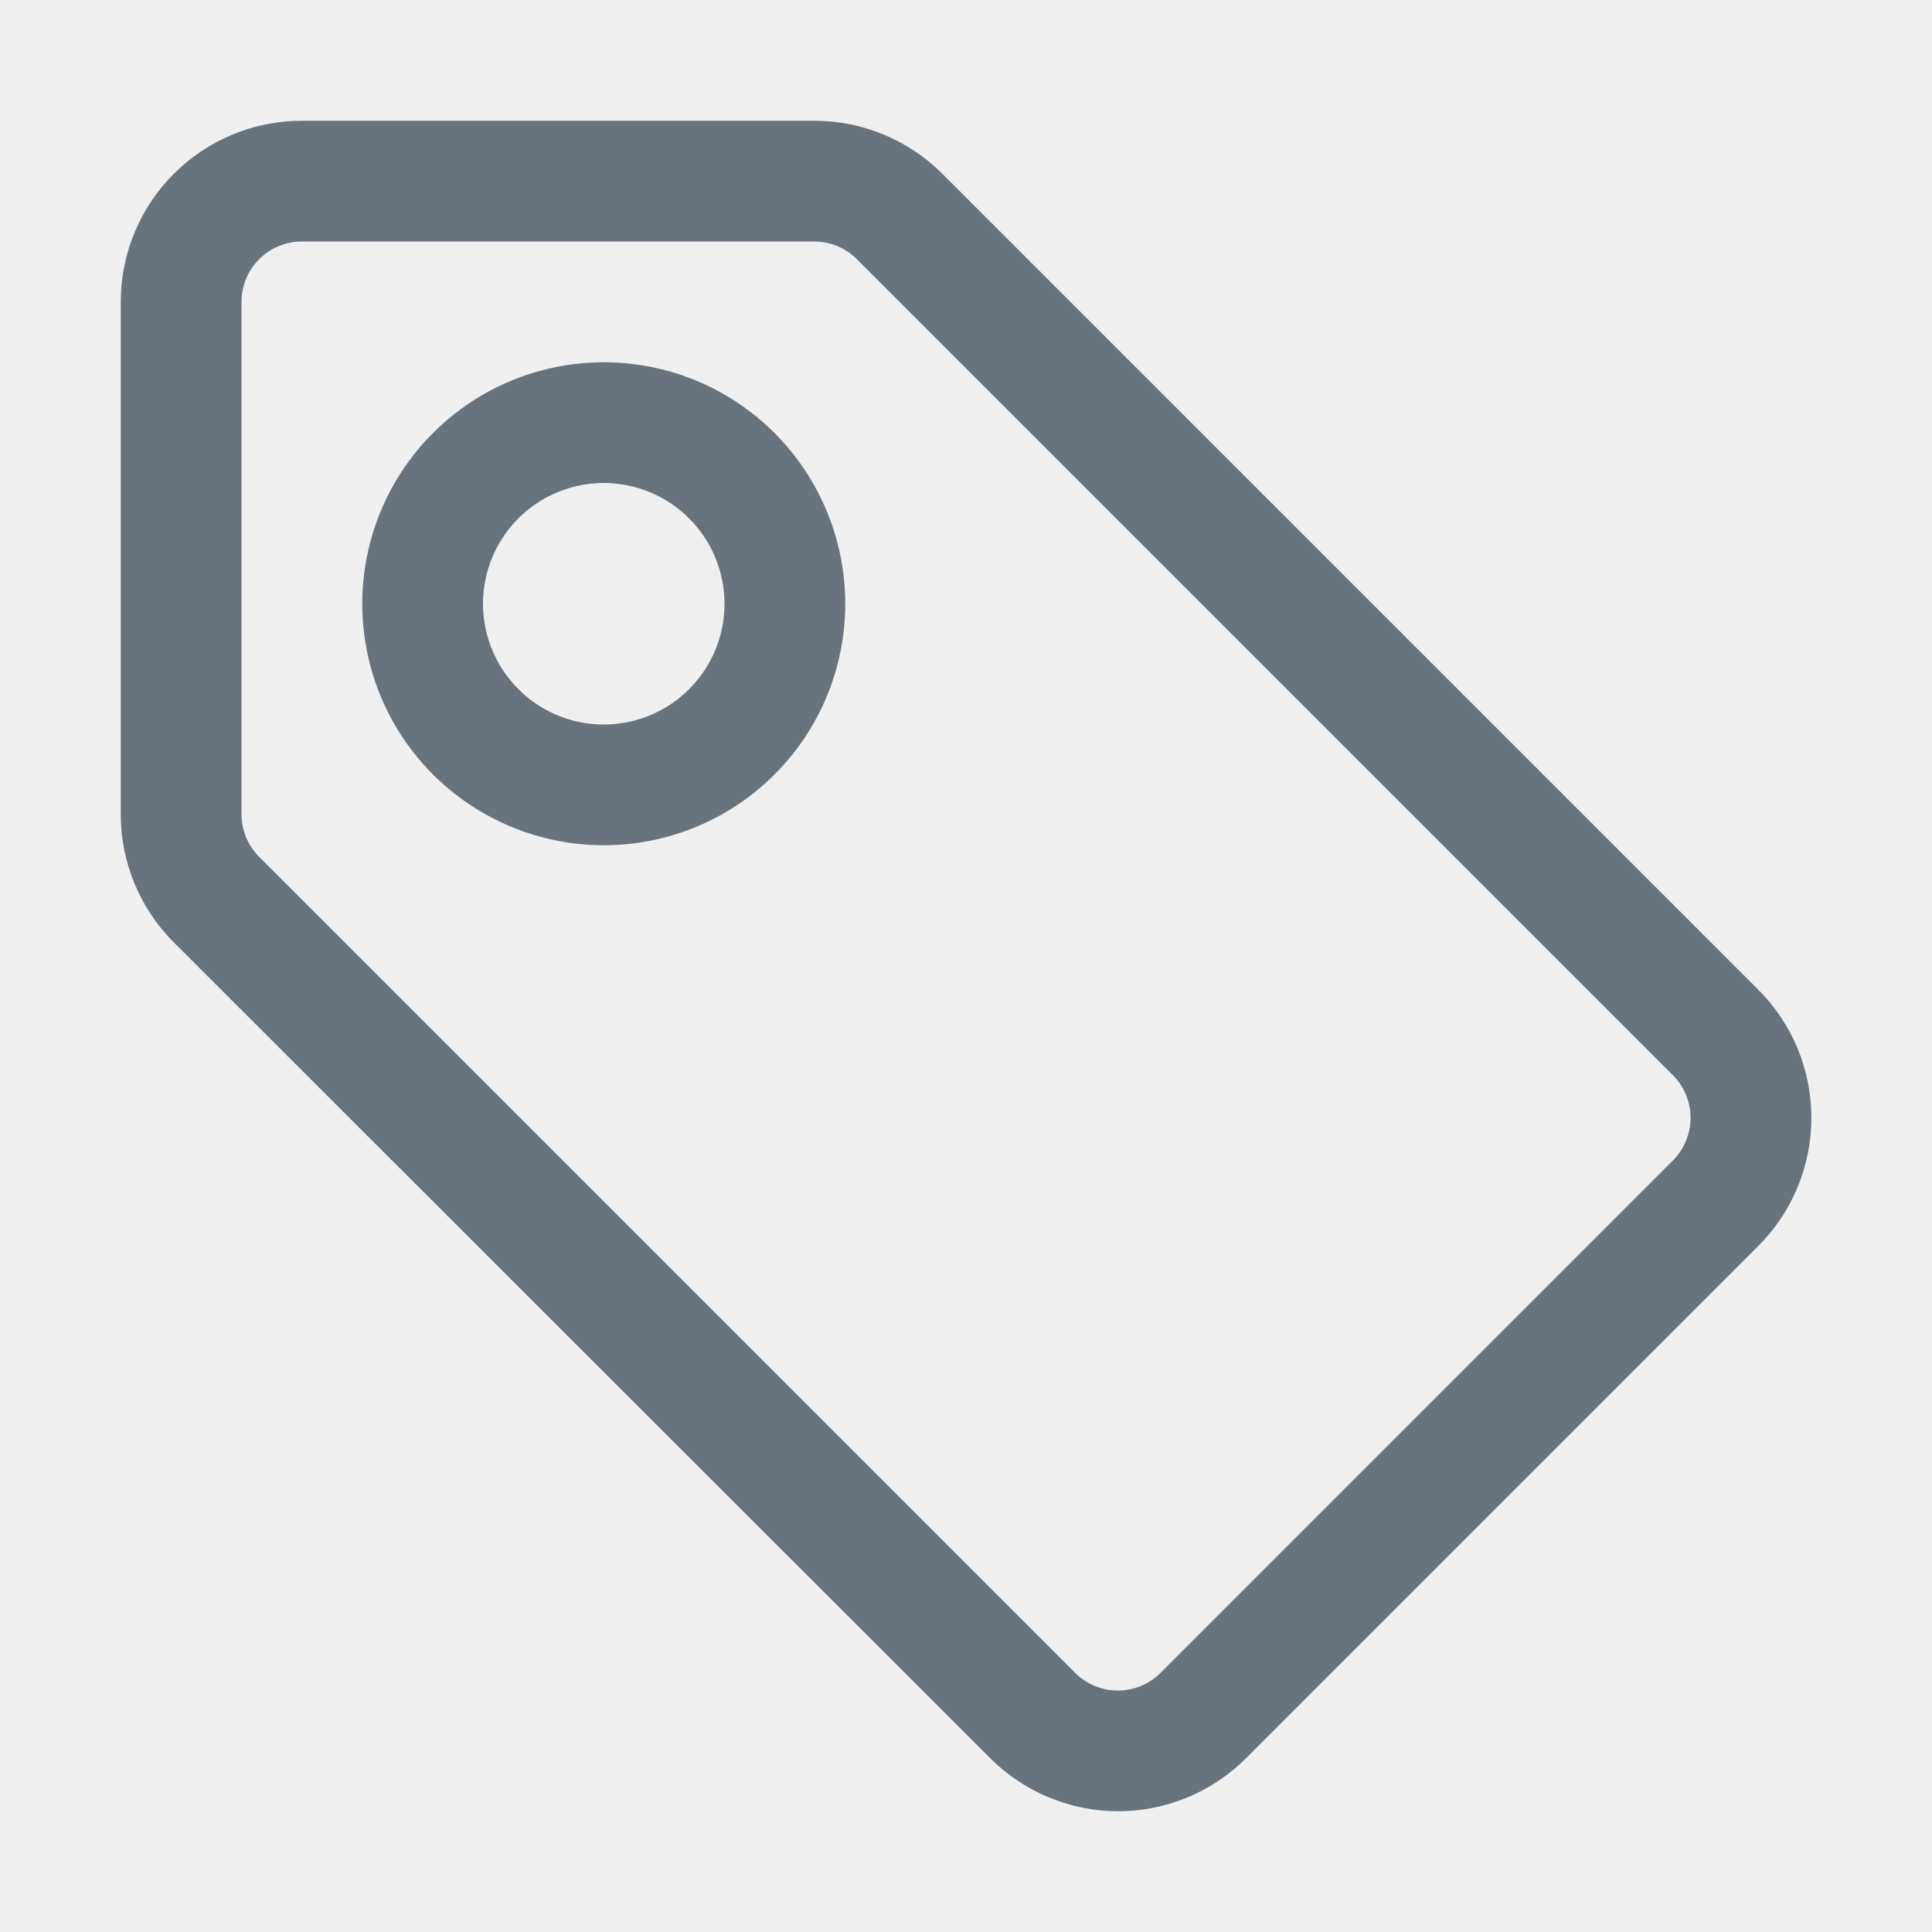
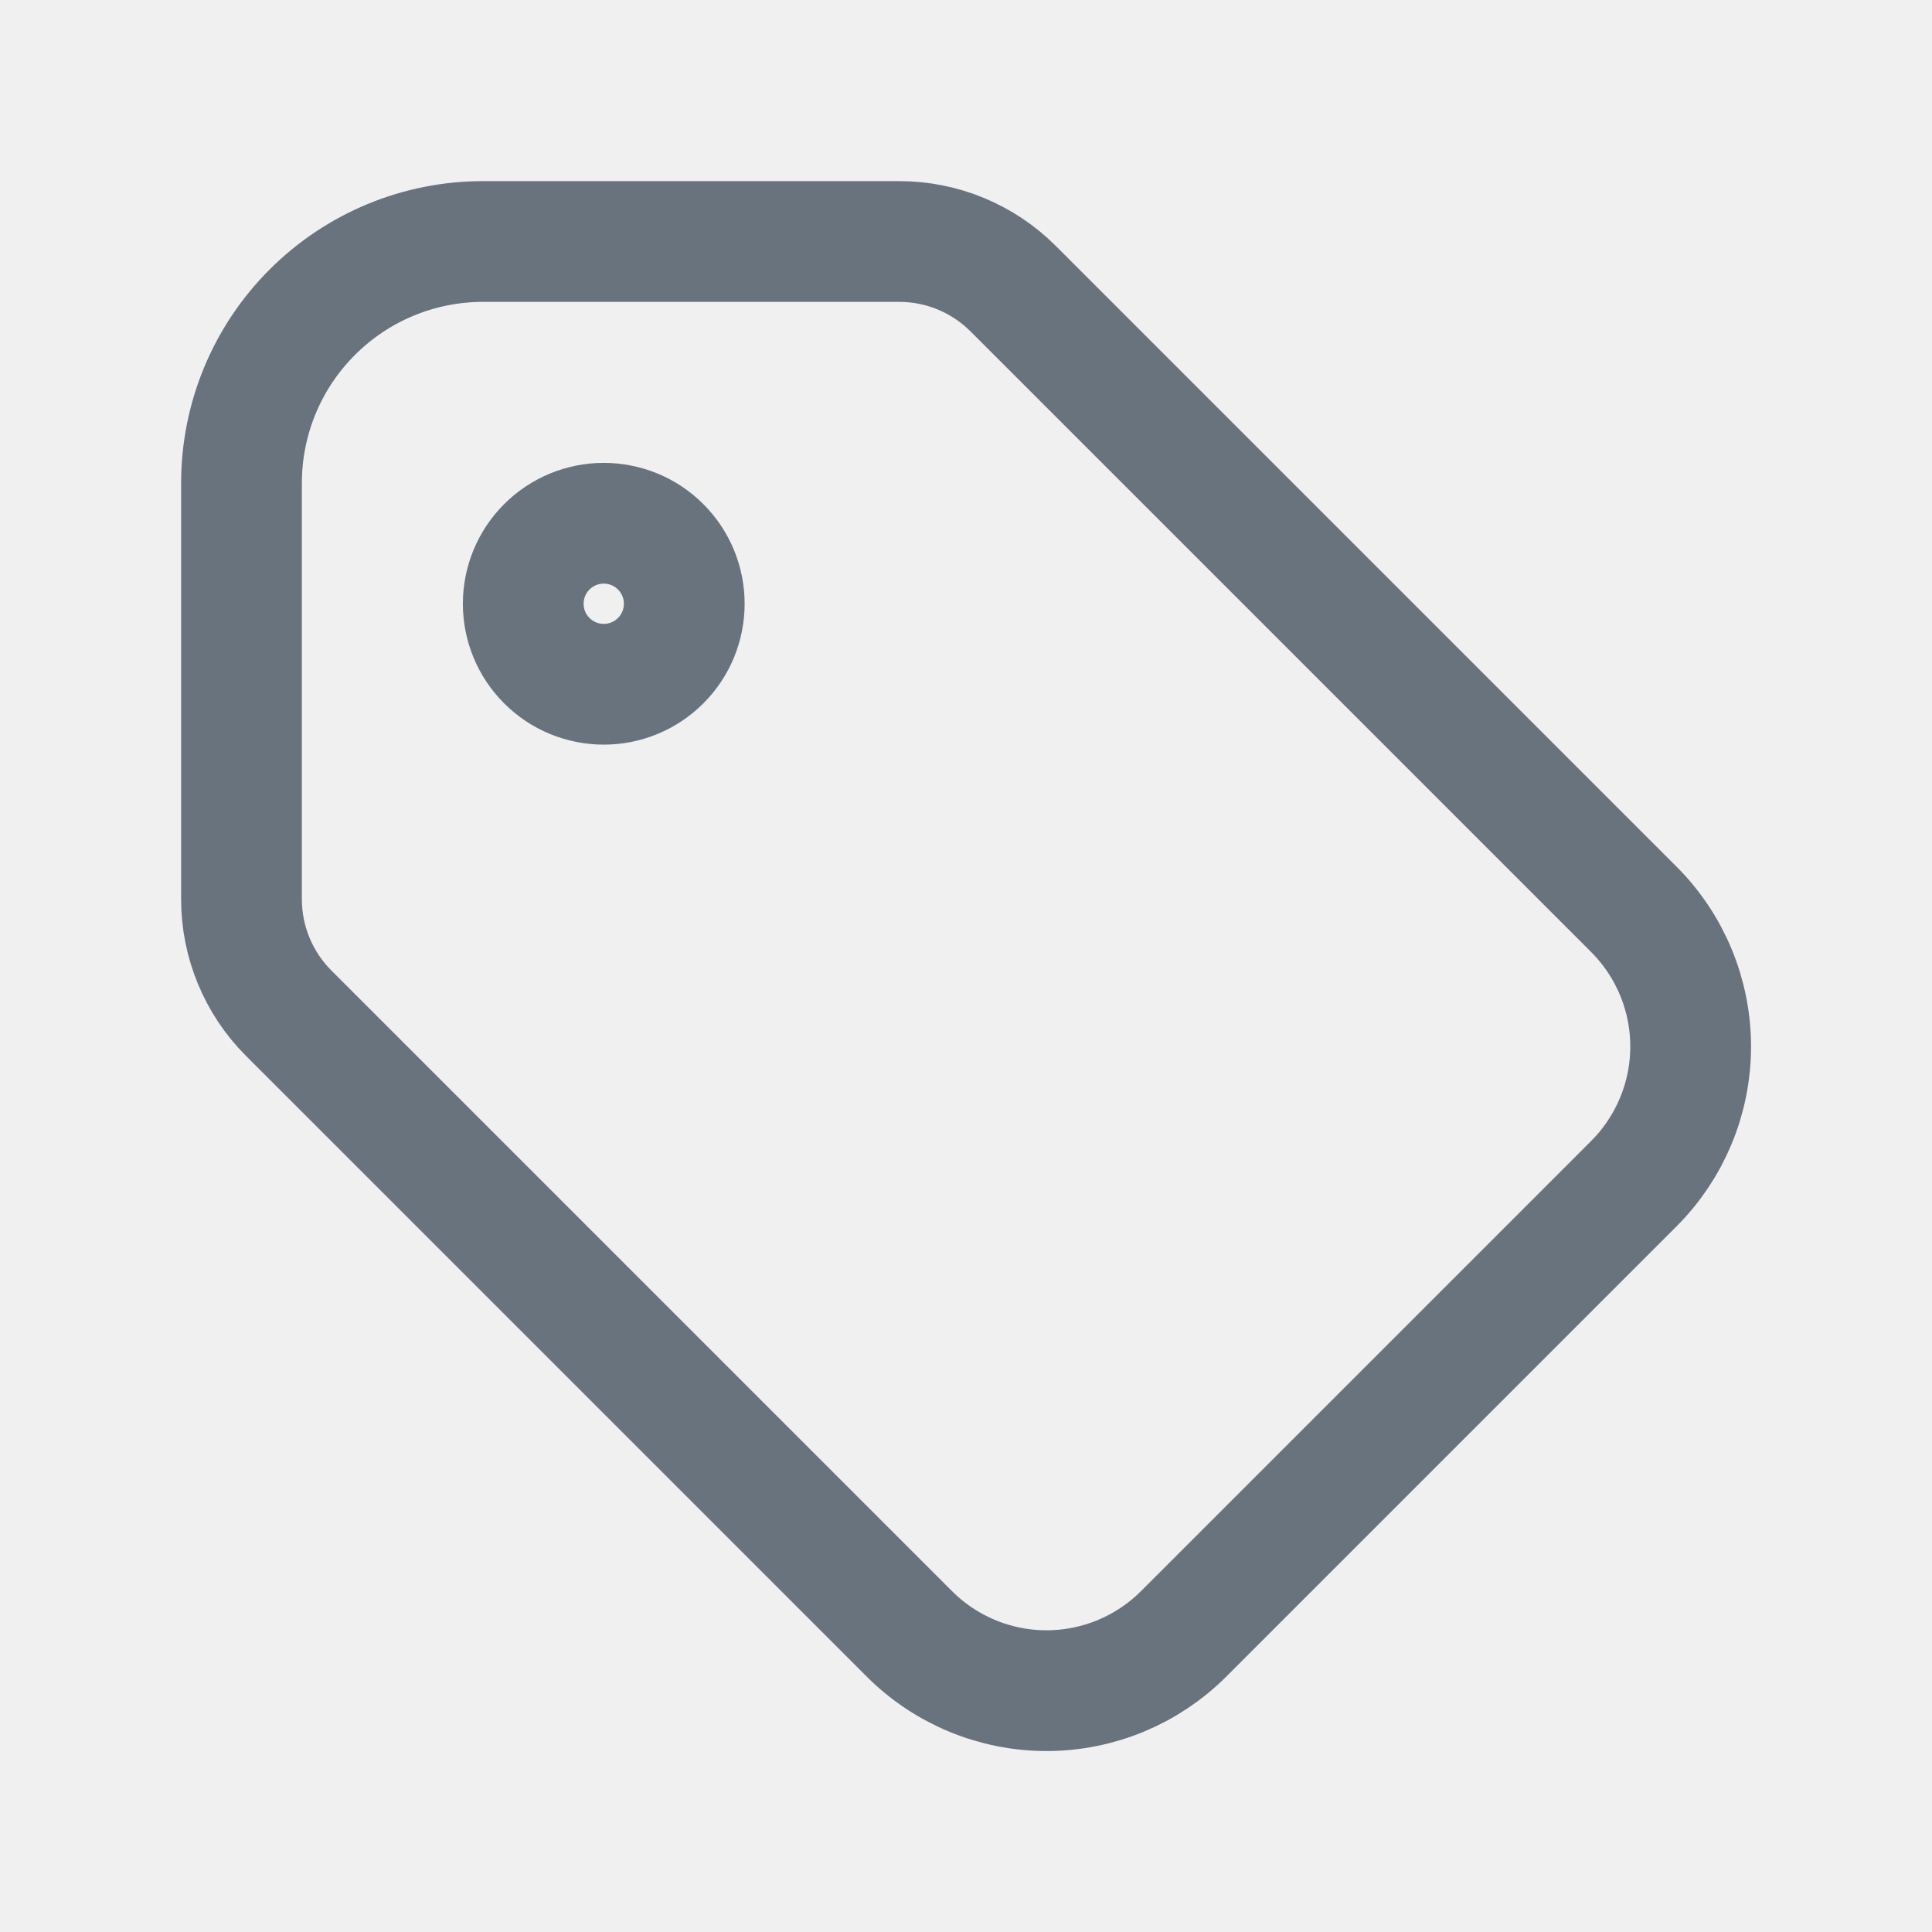
- <svg xmlns="http://www.w3.org/2000/svg" width="32" height="32" viewBox="0 0 32 32" fill="none">
-   <path d="M18.52 30C17.725 29.999 16.962 29.683 16.4 29.12L2.88 15.61C2.317 15.048 2.001 14.285 2 13.49V5C2 4.204 2.316 3.441 2.879 2.879C3.441 2.316 4.204 2 5 2H13.49C14.285 2.001 15.048 2.317 15.61 2.88L29.12 16.39C29.4 16.669 29.622 17 29.773 17.364C29.924 17.729 30.002 18.12 30.002 18.515C30.002 18.91 29.924 19.301 29.773 19.666C29.622 20.03 29.4 20.361 29.12 20.64L20.64 29.12C20.078 29.683 19.315 29.999 18.52 30ZM5 4C4.735 4 4.48 4.105 4.293 4.293C4.105 4.48 4 4.735 4 5V13.49C4.001 13.622 4.027 13.753 4.079 13.875C4.13 13.997 4.206 14.107 4.3 14.2L17.81 27.71C17.997 27.896 18.251 28.001 18.515 28.001C18.779 28.001 19.033 27.896 19.22 27.71L27.71 19.22C27.896 19.033 28.001 18.779 28.001 18.515C28.001 18.251 27.896 17.997 27.71 17.81L14.2 4.3C14.107 4.206 13.997 4.13 13.875 4.079C13.753 4.027 13.622 4.001 13.49 4H5Z" fill="#68737D" />
-   <path d="M10 14C9.209 14 8.436 13.765 7.778 13.326C7.12 12.886 6.607 12.262 6.304 11.531C6.002 10.8 5.923 9.996 6.077 9.22C6.231 8.444 6.612 7.731 7.172 7.172C7.731 6.612 8.444 6.231 9.22 6.077C9.996 5.923 10.8 6.002 11.531 6.304C12.262 6.607 12.886 7.12 13.326 7.778C13.765 8.436 14 9.209 14 10C14 11.061 13.579 12.078 12.828 12.828C12.078 13.579 11.061 14 10 14ZM10 8C9.604 8 9.218 8.117 8.889 8.337C8.56 8.557 8.304 8.869 8.152 9.235C8.001 9.6 7.961 10.002 8.038 10.39C8.116 10.778 8.306 11.134 8.586 11.414C8.865 11.694 9.222 11.884 9.61 11.962C9.998 12.039 10.4 11.999 10.765 11.848C11.131 11.696 11.443 11.44 11.663 11.111C11.883 10.782 12 10.396 12 10C12 9.47 11.789 8.961 11.414 8.586C11.039 8.211 10.53 8 10 8Z" fill="#68737D" />
+ <svg xmlns="http://www.w3.org/2000/svg" width="24" height="24" viewBox="0 0 24 24" fill="none">
+   <g clip-path="url(#clip0_7407_162)">
+     <path d="M6.5 7.5C6.5 7.765 6.605 8.02 6.793 8.207C6.98 8.395 7.235 8.5 7.5 8.5C7.765 8.5 8.02 8.395 8.207 8.207C8.395 8.02 8.5 7.765 8.5 7.5C8.5 7.235 8.395 6.98 8.207 6.793C8.02 6.605 7.765 6.5 7.5 6.5C7.235 6.5 6.98 6.605 6.793 6.793C6.605 6.98 6.5 7.235 6.5 7.5Z" stroke="#68737D" stroke-width="1.5" stroke-linecap="round" stroke-linejoin="round" />
+     <path d="M3 6V11.172C3 11.702 3.211 12.211 3.586 12.586L11.296 20.296C11.748 20.748 12.361 21.002 13 21.002C13.639 21.002 14.252 20.748 14.704 20.296L20.296 14.704C20.748 14.252 21.002 13.639 21.002 13C21.002 12.361 20.748 11.748 20.296 11.296L12.586 3.586C12.211 3.211 11.702 3 11.172 3H6C5.204 3 4.441 3.316 3.879 3.879C3.316 4.441 3 5.204 3 6Z" stroke="#68737D" stroke-width="1.5" stroke-linecap="round" stroke-linejoin="round" />
+   </g>
+   <defs>
+     <clipPath id="clip0_7407_162">
+       <rect width="24" height="24" fill="white" />
+     </clipPath>
+   </defs>
</svg>
